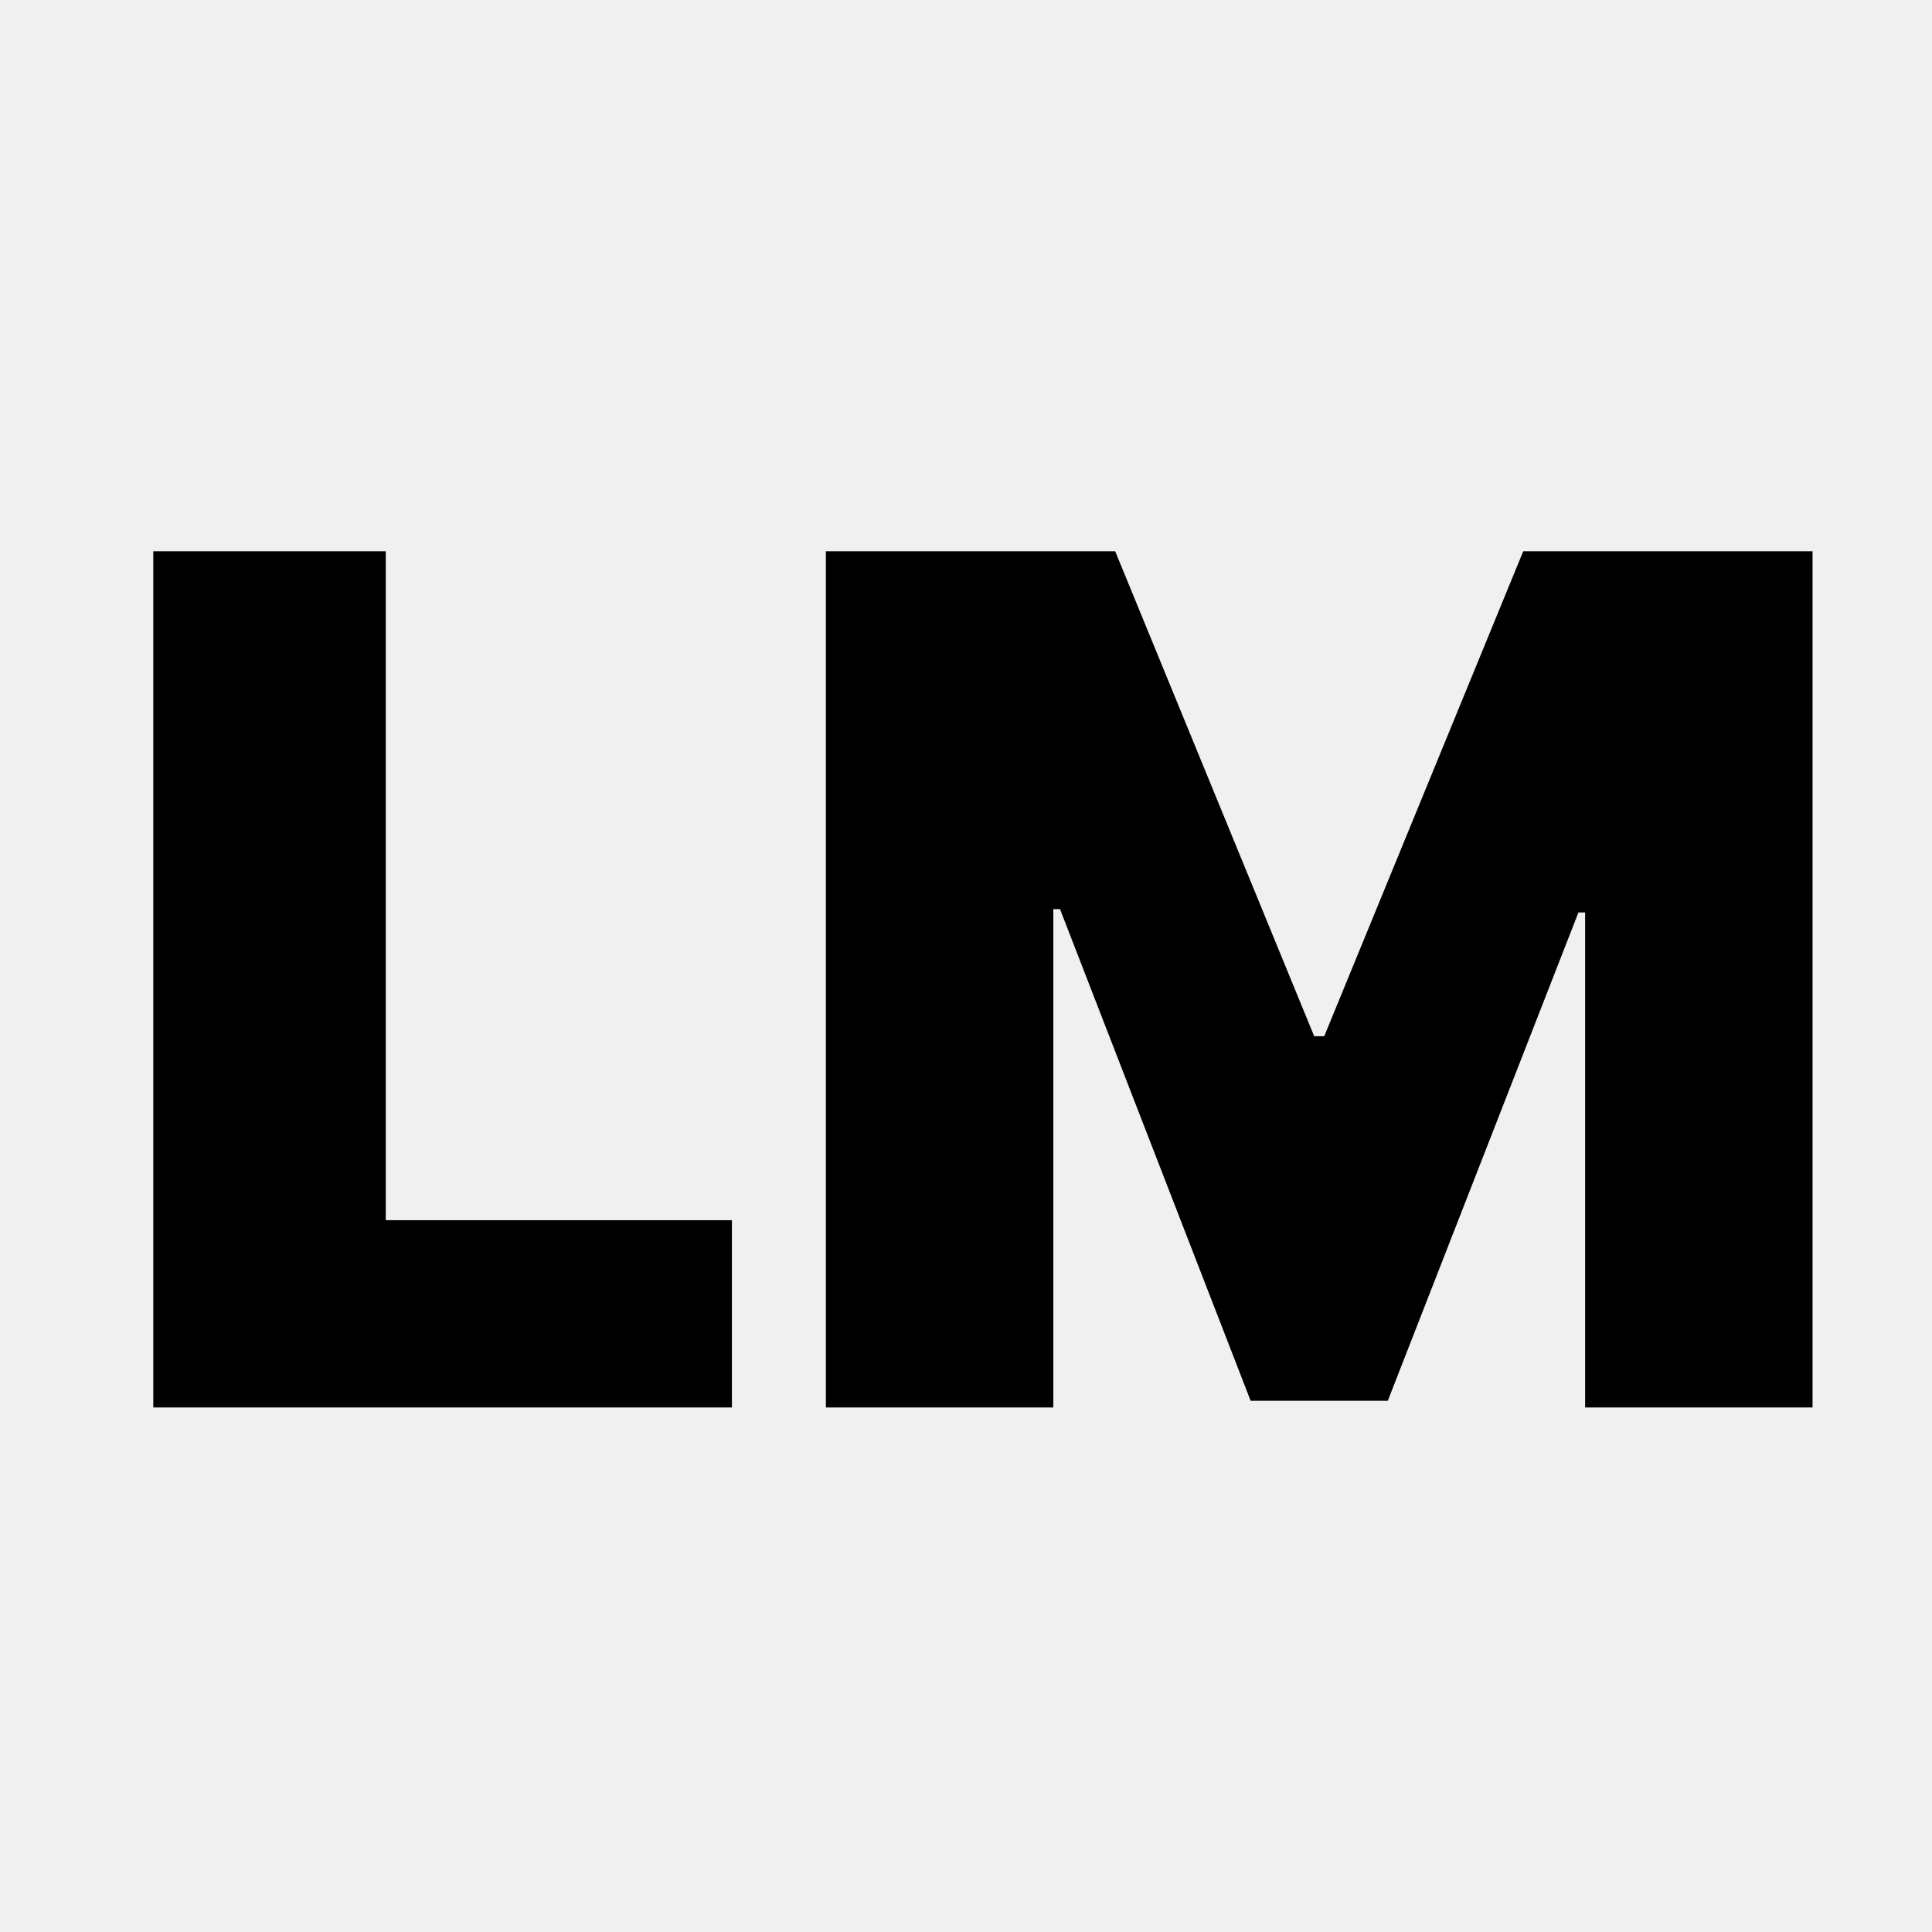
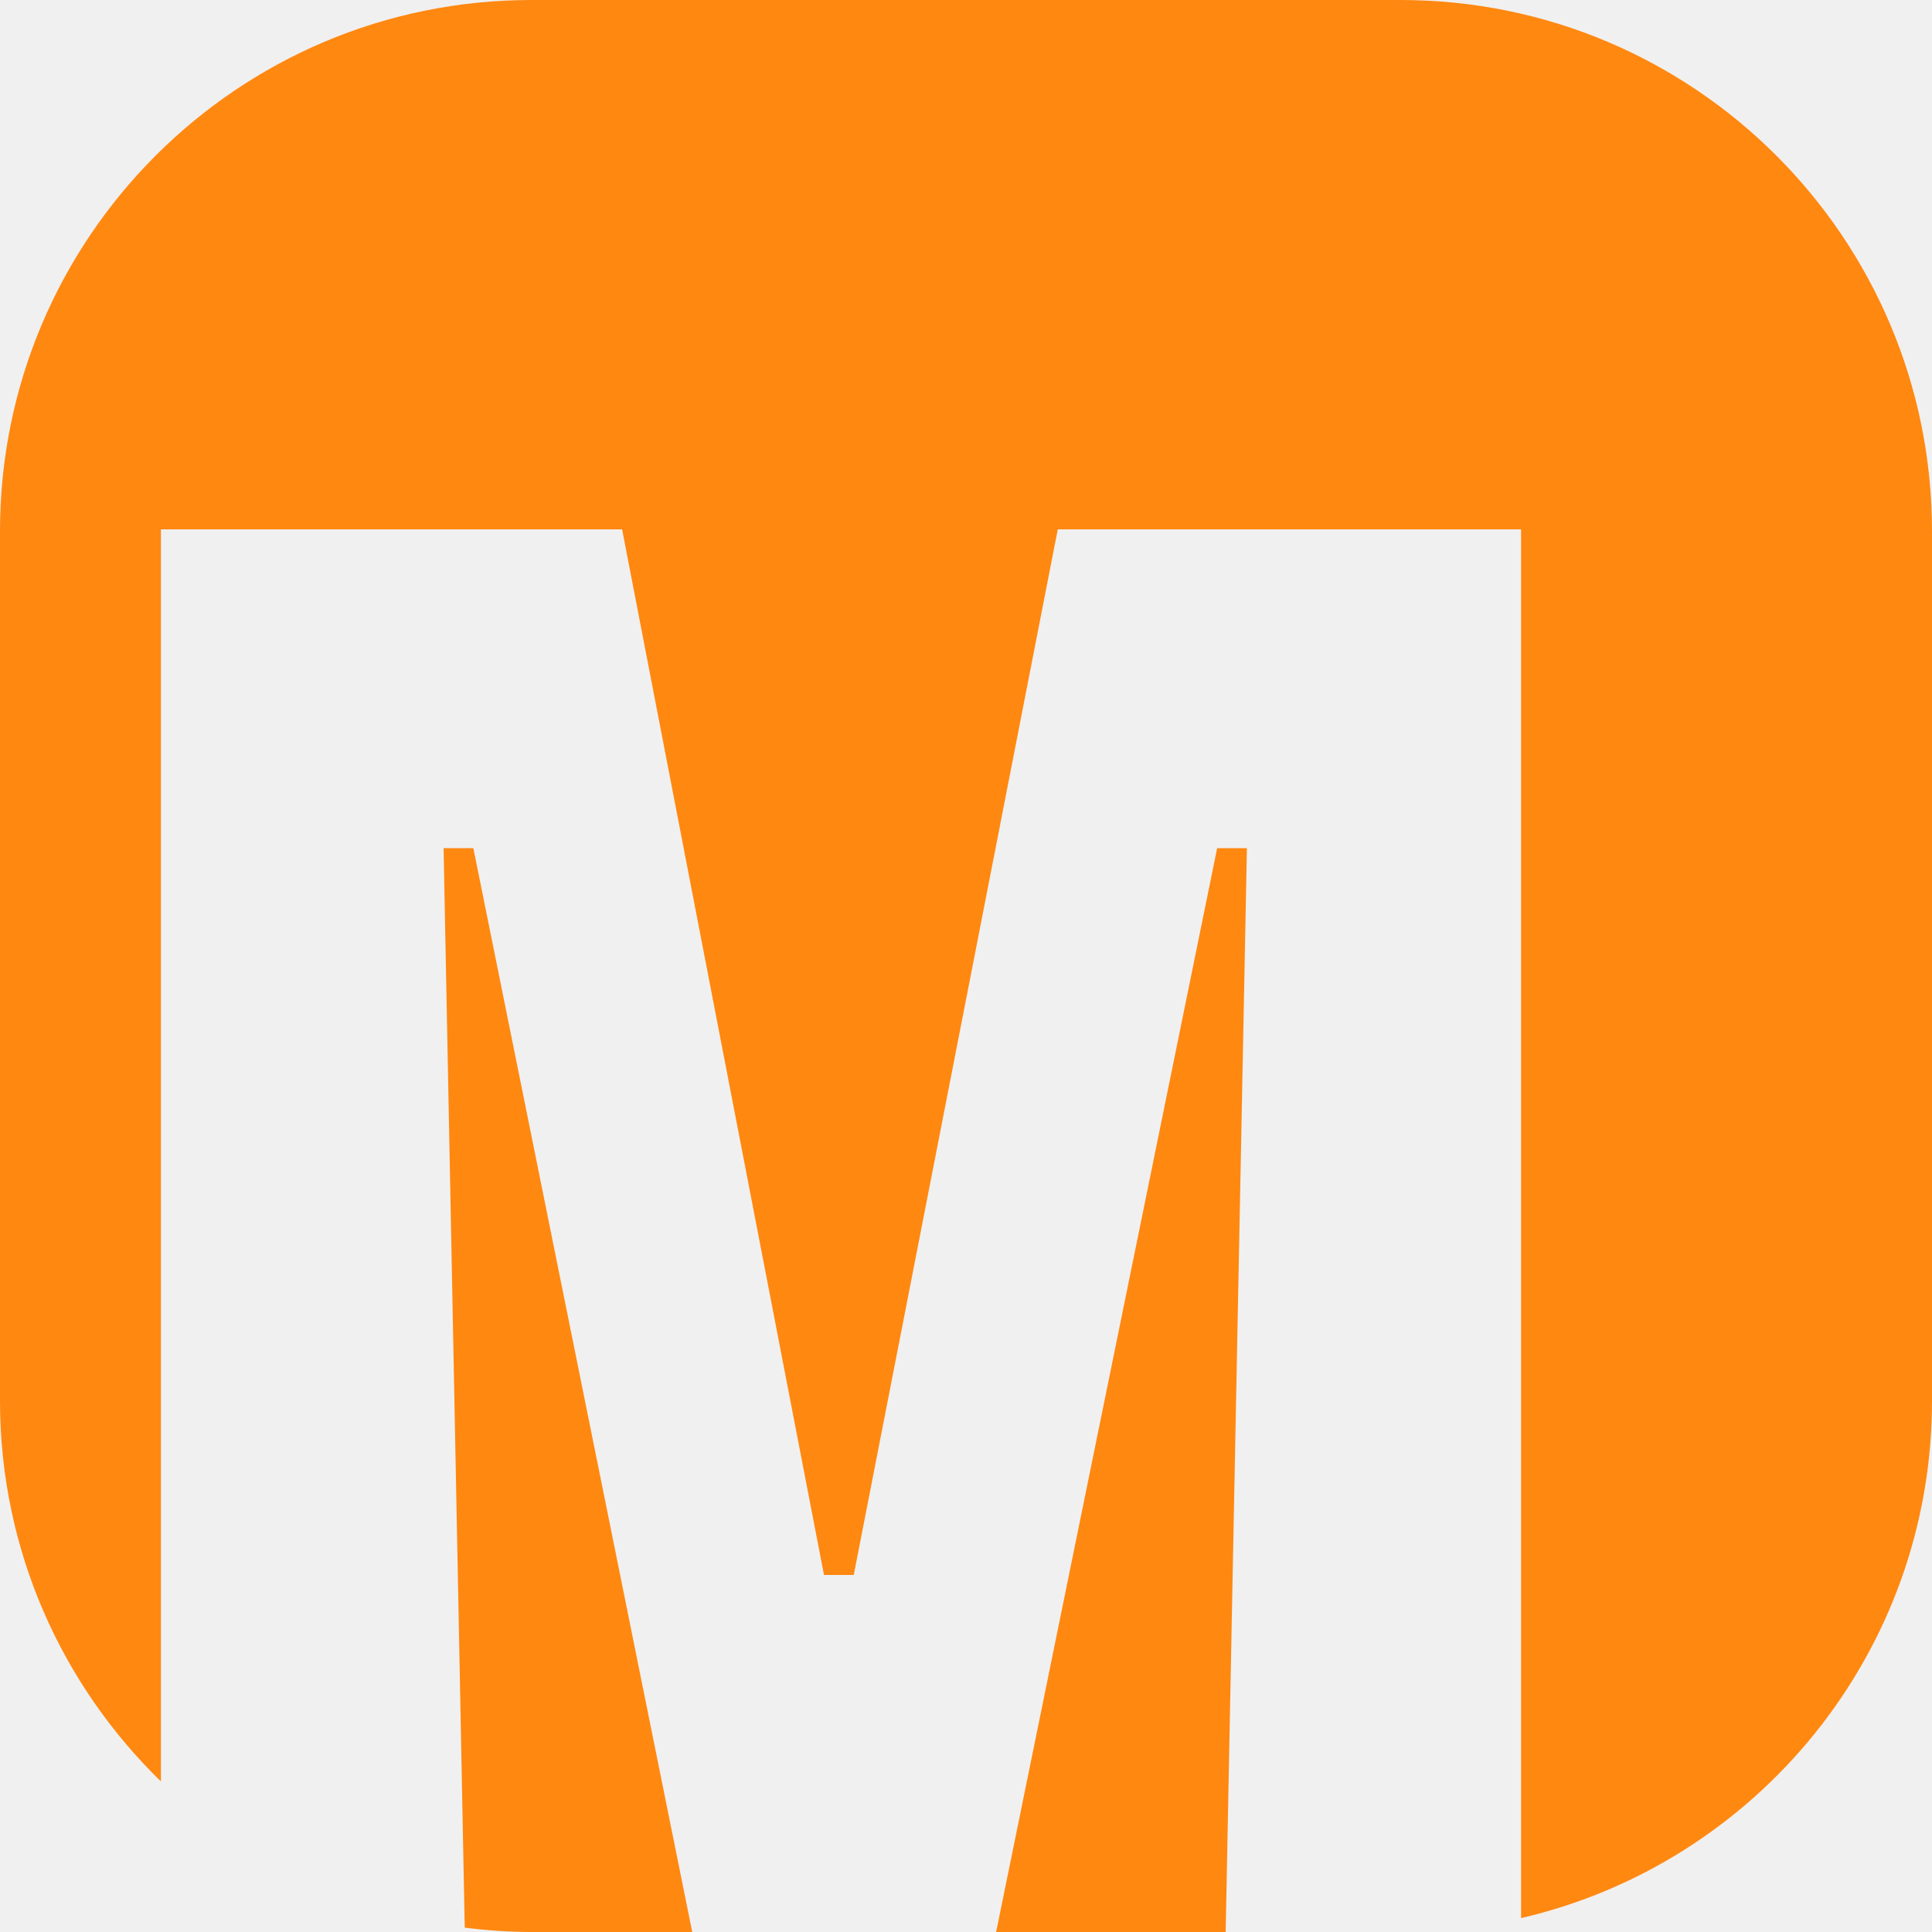
- <svg xmlns="http://www.w3.org/2000/svg" fill="none" viewBox="0 0 512 512">
-   <path d="M40.625 373V146.091H102.227V323.364H193.966V373H40.625ZM218.867 146.091H295.538L348.276 274.614H350.935L403.674 146.091H480.344V373H420.072V241.818H418.299L367.776 371.227H331.435L280.913 240.932H279.14V373H218.867V146.091Z" />
-   <style>
-         path { fill: #000; }
-         @media (prefers-color-scheme: dark) {
-             path { fill: #FFF; }
-         }
-     </style>
+ <svg xmlns="http://www.w3.org/2000/svg" width="40" height="40" viewBox="0 0 40 40" fill="none">
+   <path d="M9.8 17.56L14.332 40H11C10.533 40 10.074 39.967 9.622 39.91L9.184 17.56H9.8ZM25.816 17.56L25.376 40H20.624L25.2 17.56H25.816ZM29 0C35.075 0 40 4.925 40 11V29C40 34.218 36.366 38.582 31.492 39.712V10.96H21.9L17.676 32.608H17.06L12.88 10.96H3.332V36.883C1.278 34.884 0 32.092 0 29V11C0 4.925 4.925 0 11 0H29Z" fill="#FF8811" />
</svg>
